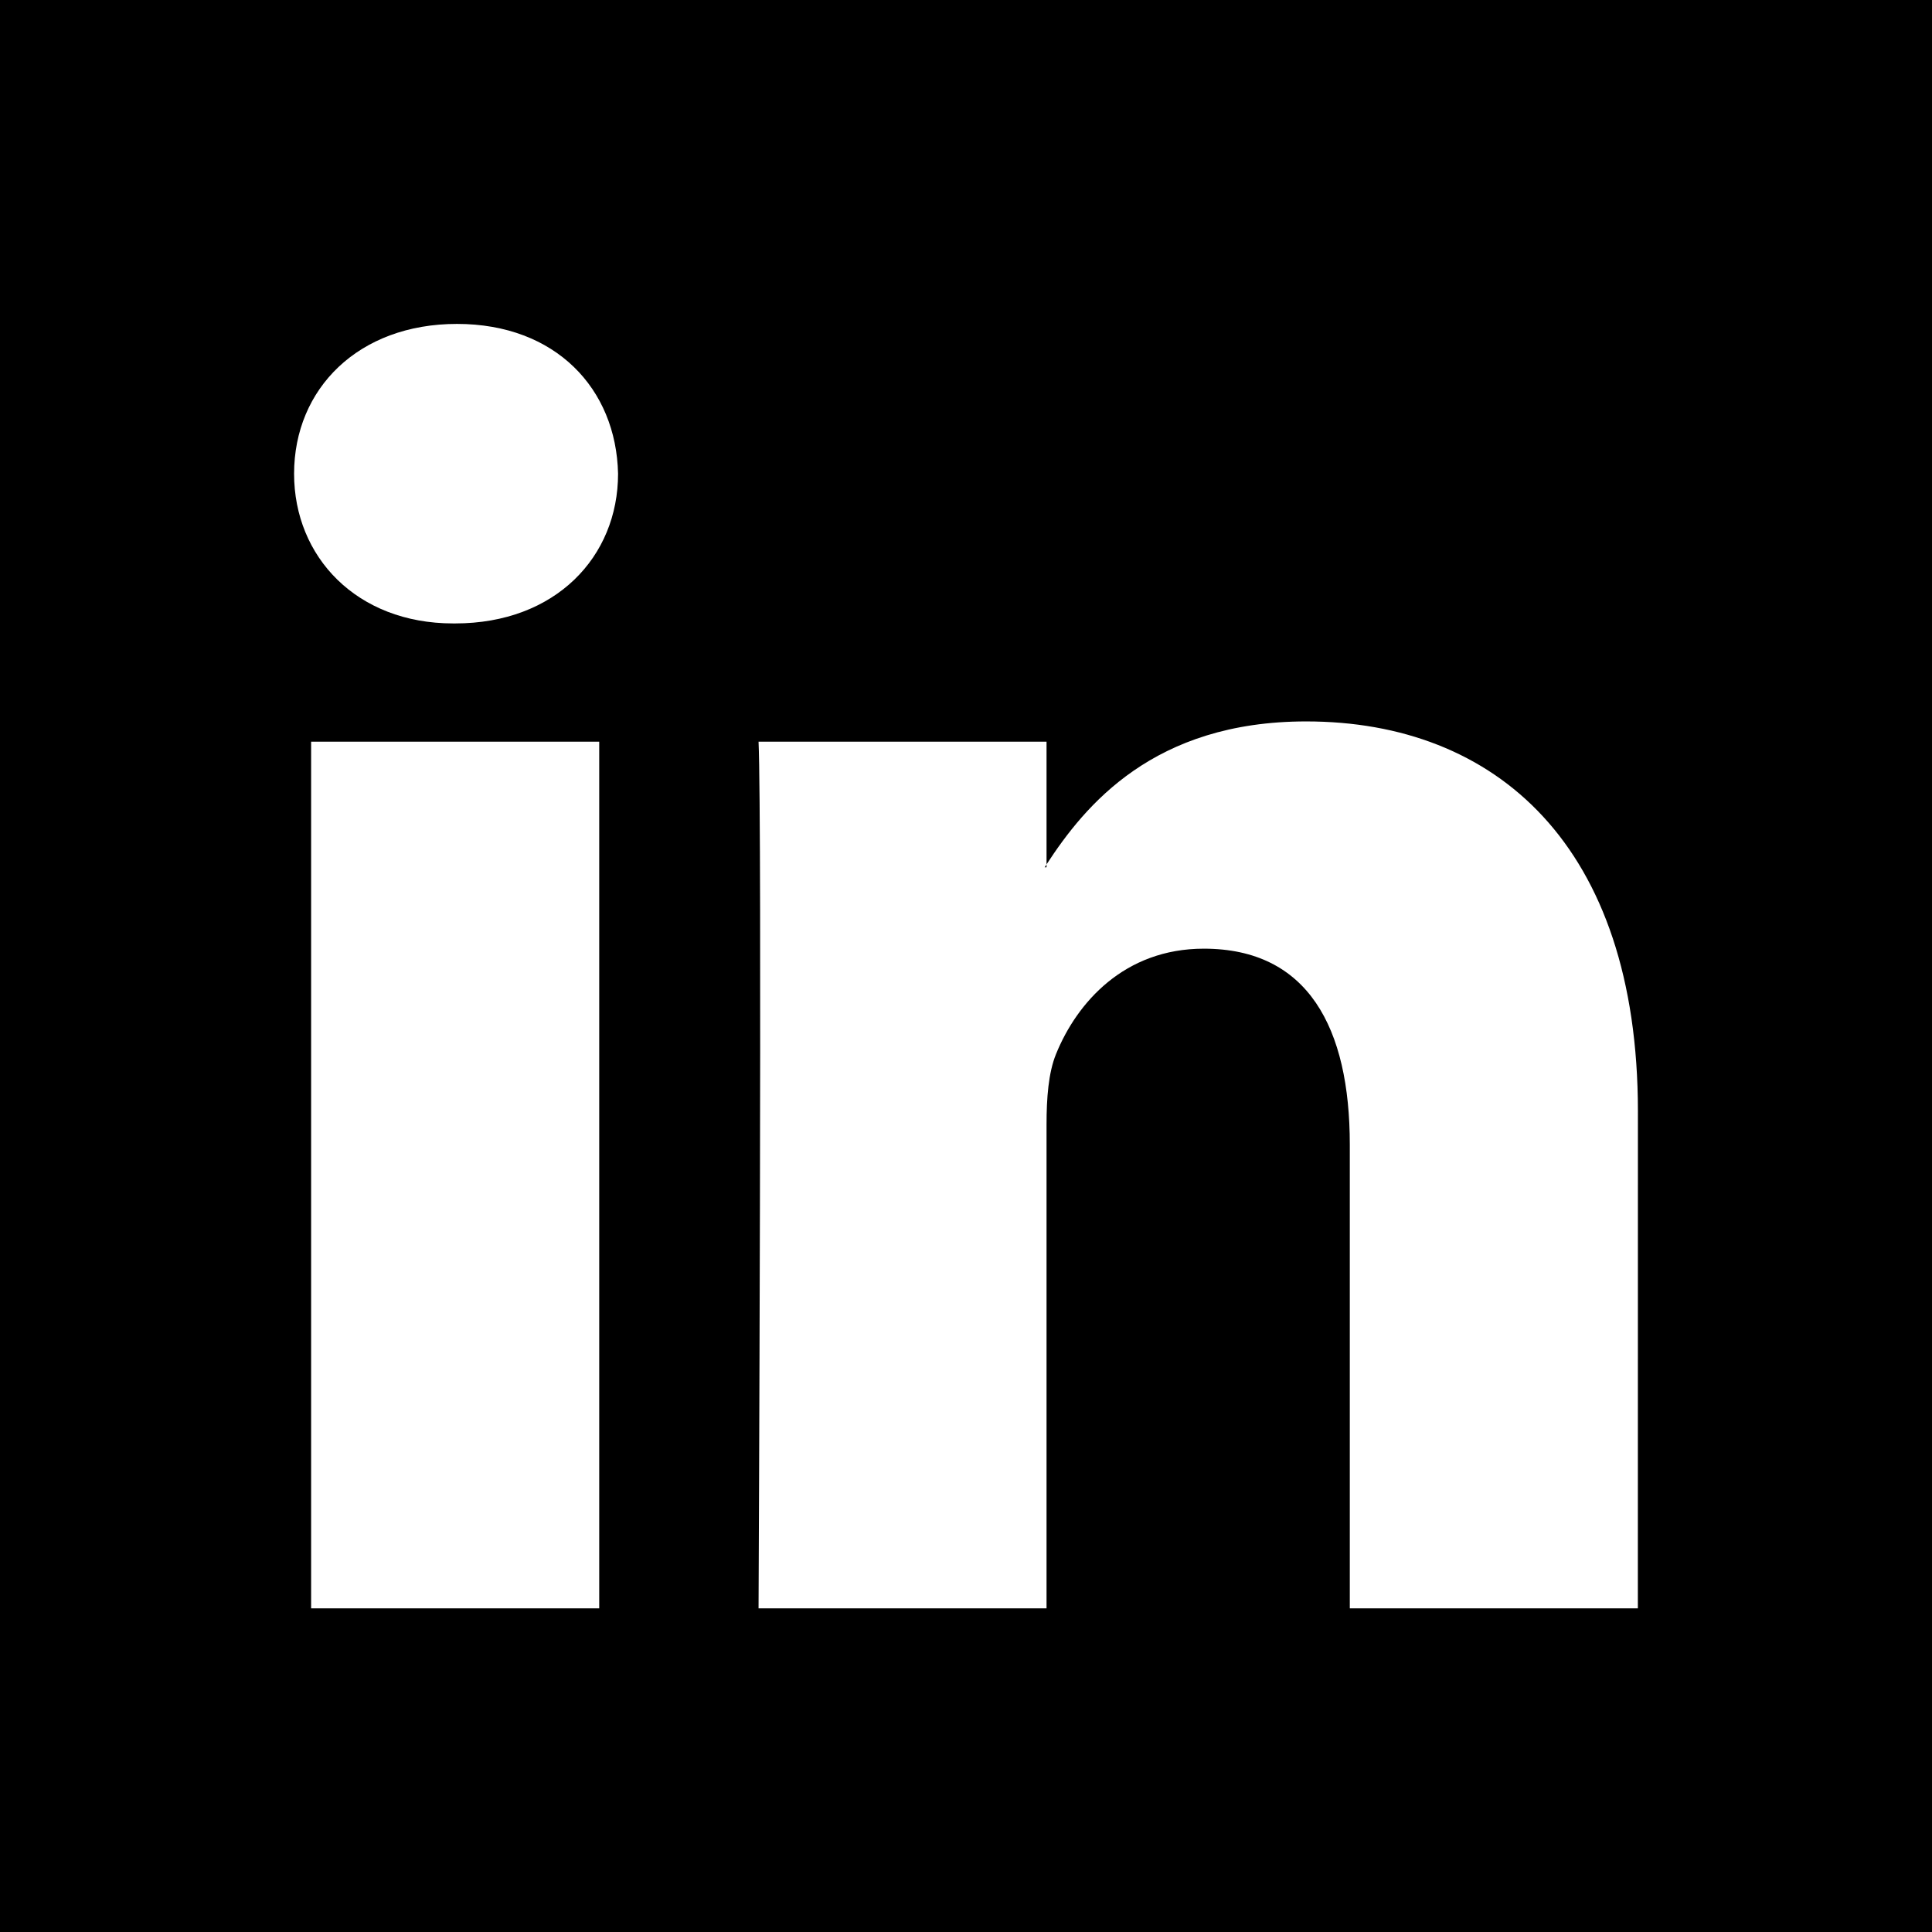
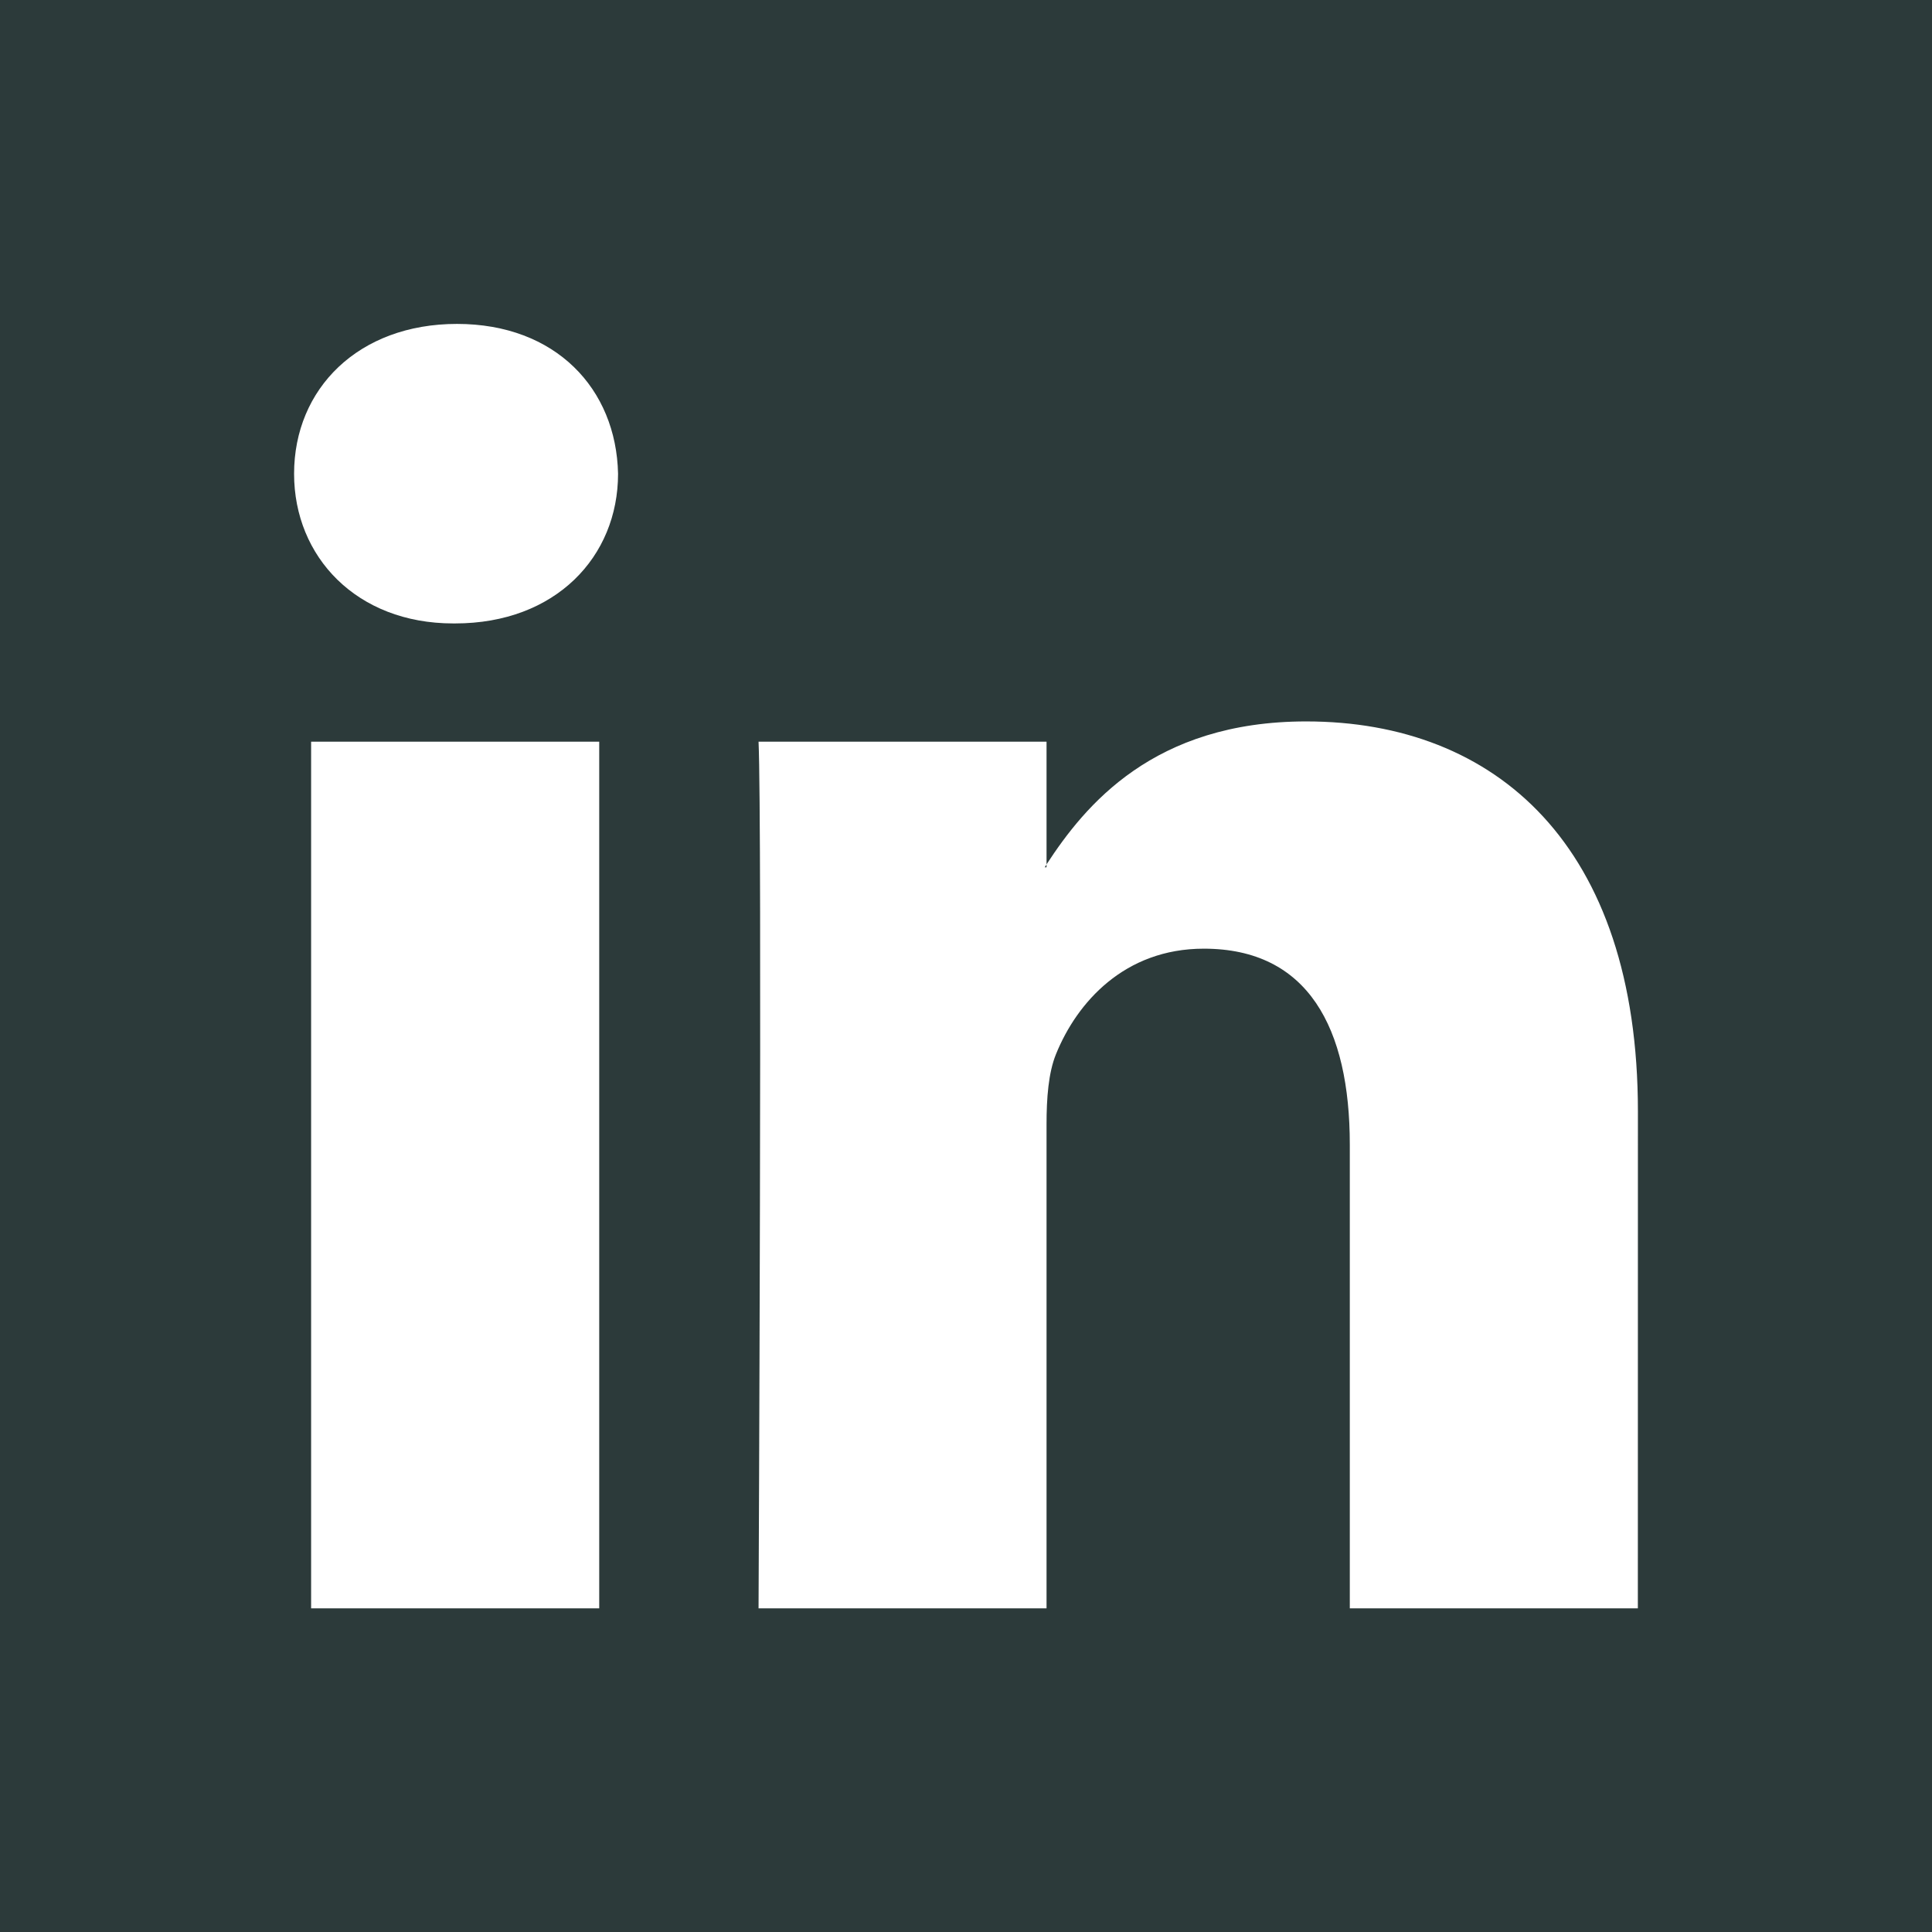
<svg xmlns="http://www.w3.org/2000/svg" fill="#000000" version="1.1" id="Capa_1" width="800px" height="800px" viewBox="0 0 32 32" xml:space="preserve">
-   <g>
-     <path d="M17.303,14.365c0.012-0.015,0.023-0.031,0.031-0.048v0.048H17.303z M32,0v32H0V0H32L32,0z M9.925,12.285H5.153v14.354   h4.772V12.285z M10.237,7.847c-0.03-1.41-1.035-2.482-2.668-2.482c-1.631,0-2.698,1.072-2.698,2.482   c0,1.375,1.035,2.479,2.636,2.479h0.031C9.202,10.326,10.237,9.222,10.237,7.847z M27.129,18.408c0-4.408-2.355-6.459-5.494-6.459   c-2.531,0-3.664,1.391-4.301,2.368v-2.032h-4.77c0.061,1.346,0,14.354,0,14.354h4.77v-8.016c0-0.434,0.031-0.855,0.157-1.164   c0.346-0.854,1.132-1.746,2.448-1.746c1.729,0,2.418,1.314,2.418,3.246v7.68h4.771L27.129,18.408L27.129,18.408z" />
+   <defs id="defs2983" />
+   <g id="g2978" style="fill:#2c3a3a;fill-opacity:1">
+     <path d="M17.303,14.365c0.012-0.015,0.023-0.031,0.031-0.048v0.048H17.303z M32,0v32H0V0H32L32,0z M9.925,12.285H5.153v14.354   h4.772V12.285z M10.237,7.847c-0.03-1.41-1.035-2.482-2.668-2.482c-1.631,0-2.698,1.072-2.698,2.482   c0,1.375,1.035,2.479,2.636,2.479h0.031C9.202,10.326,10.237,9.222,10.237,7.847z M27.129,18.408c0-4.408-2.355-6.459-5.494-6.459   c-2.531,0-3.664,1.391-4.301,2.368v-2.032h-4.77c0.061,1.346,0,14.354,0,14.354h4.77v-8.016c0-0.434,0.031-0.855,0.157-1.164   c0.346-0.854,1.132-1.746,2.448-1.746c1.729,0,2.418,1.314,2.418,3.246v7.68h4.771L27.129,18.408L27.129,18.408z" id="path2976" style="fill:#2c3a3a;fill-opacity:1" />
  </g>
</svg>
